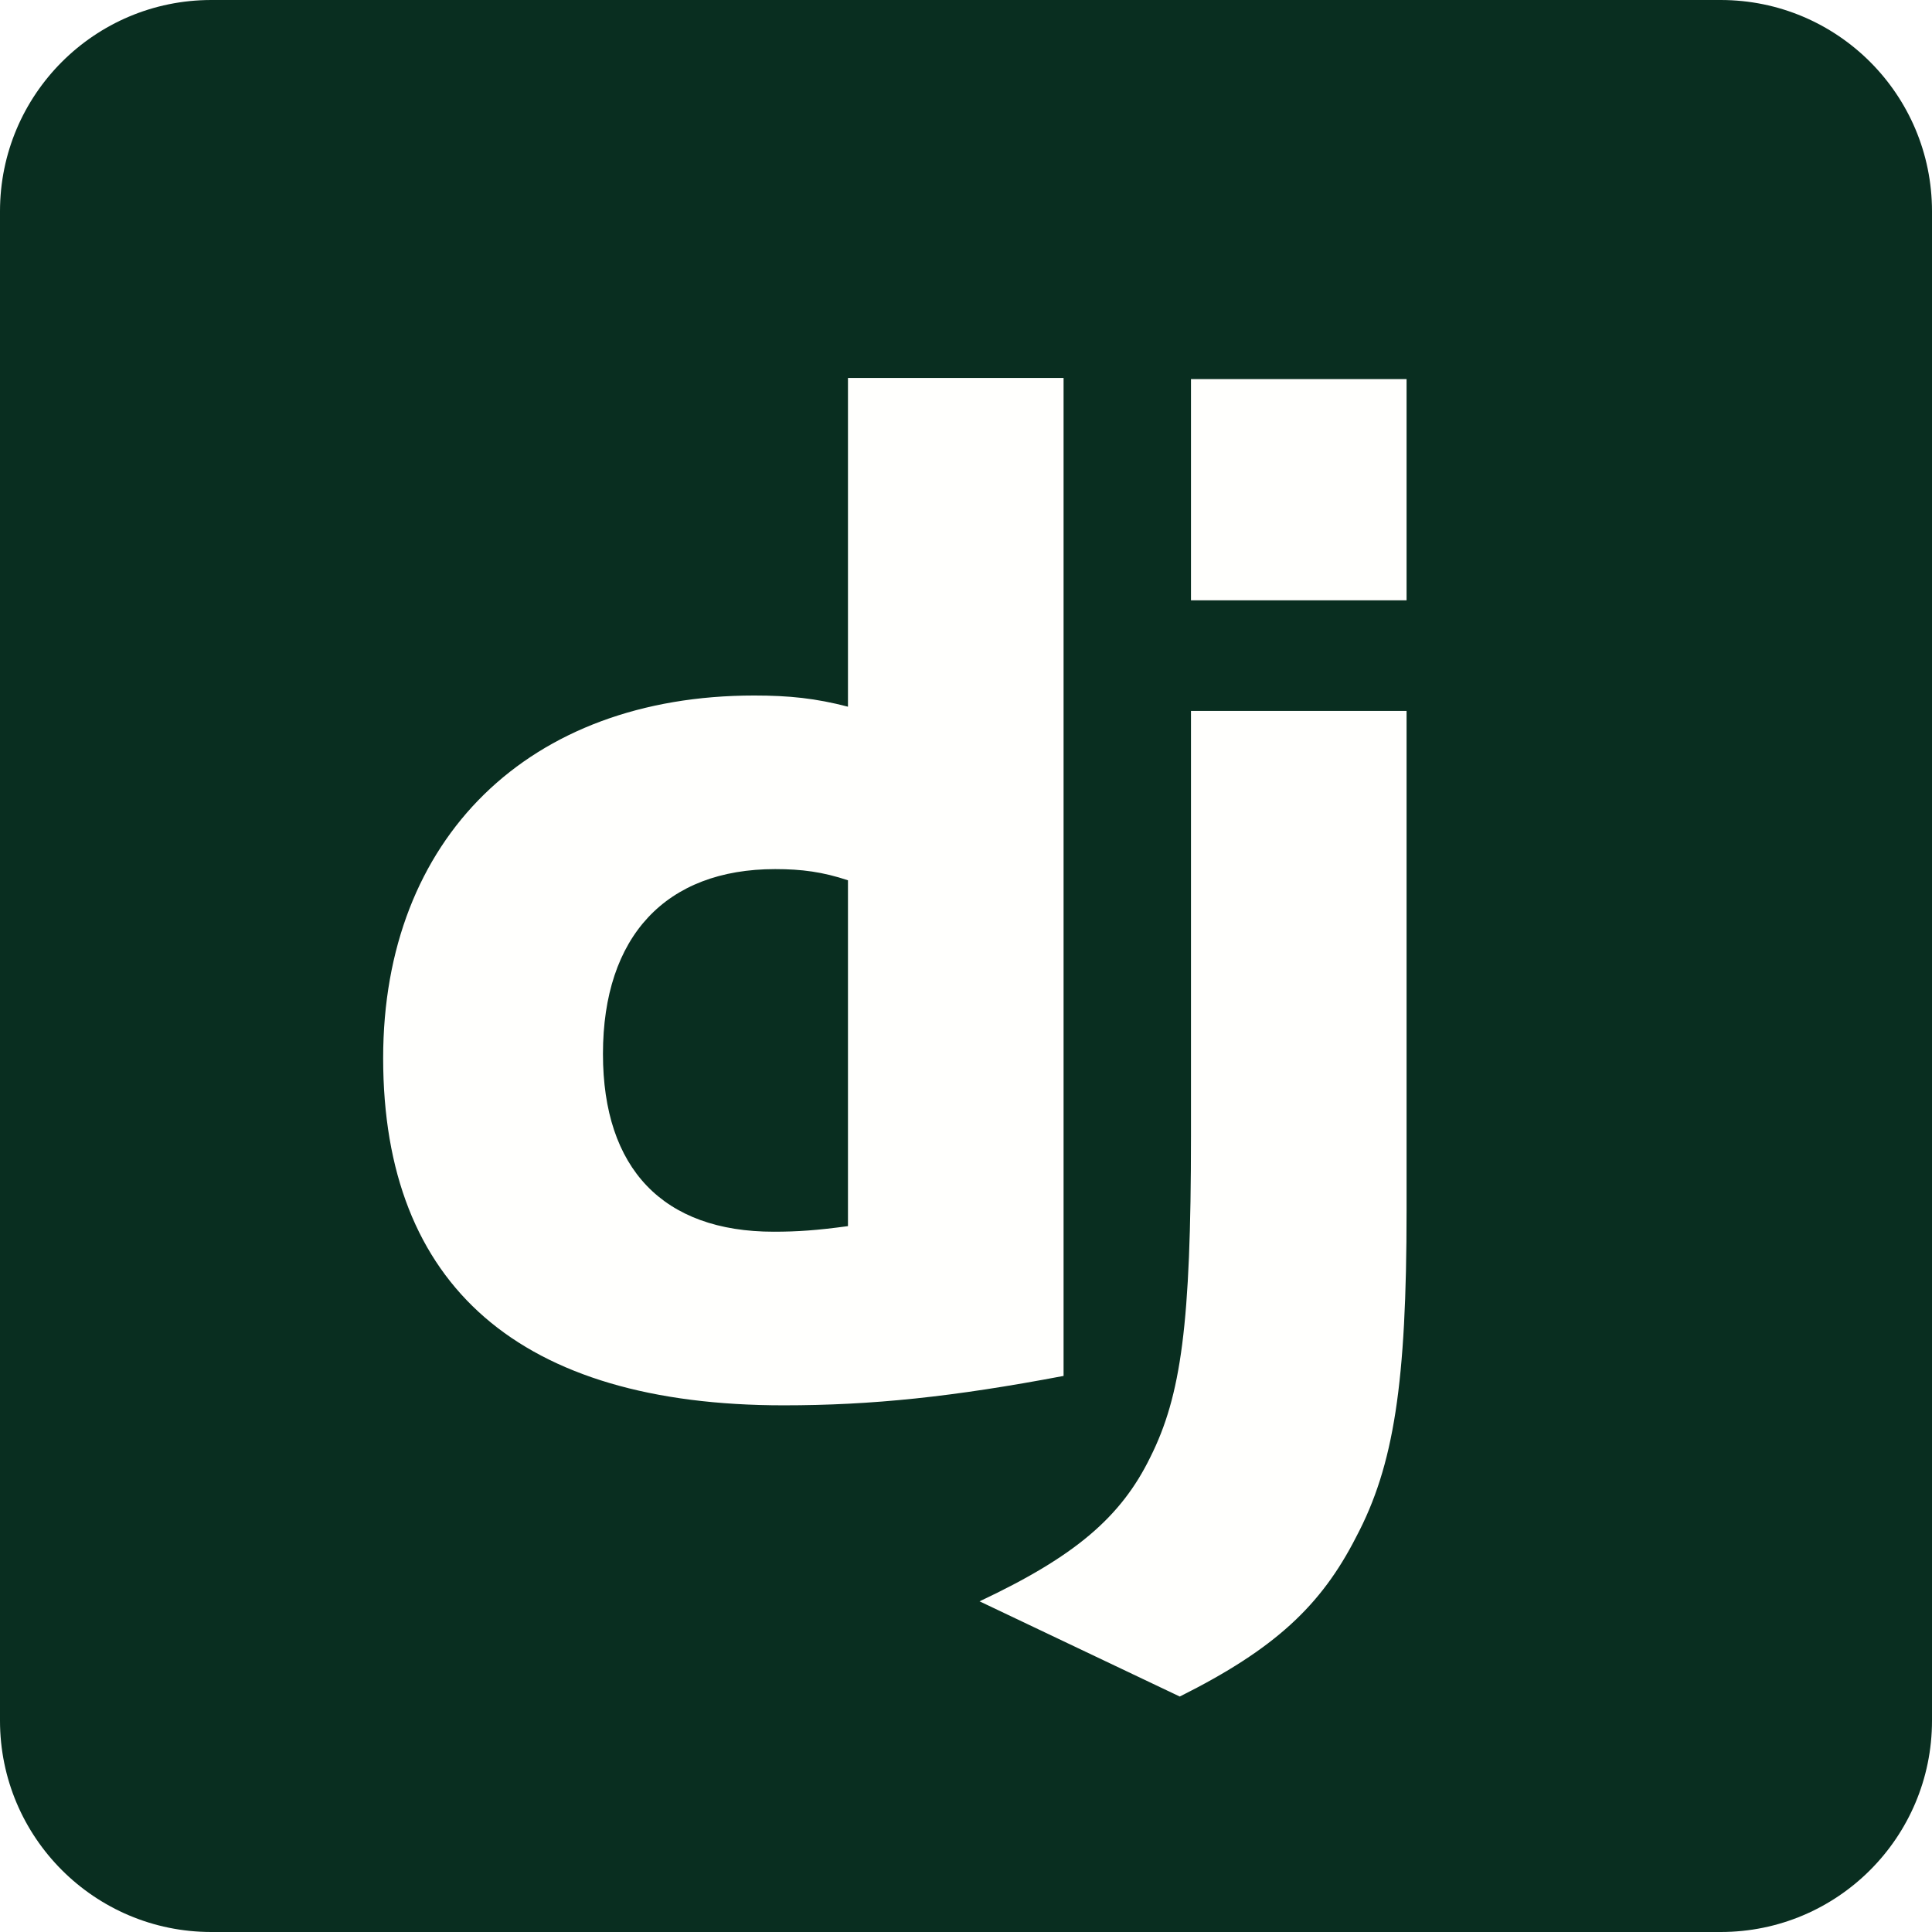
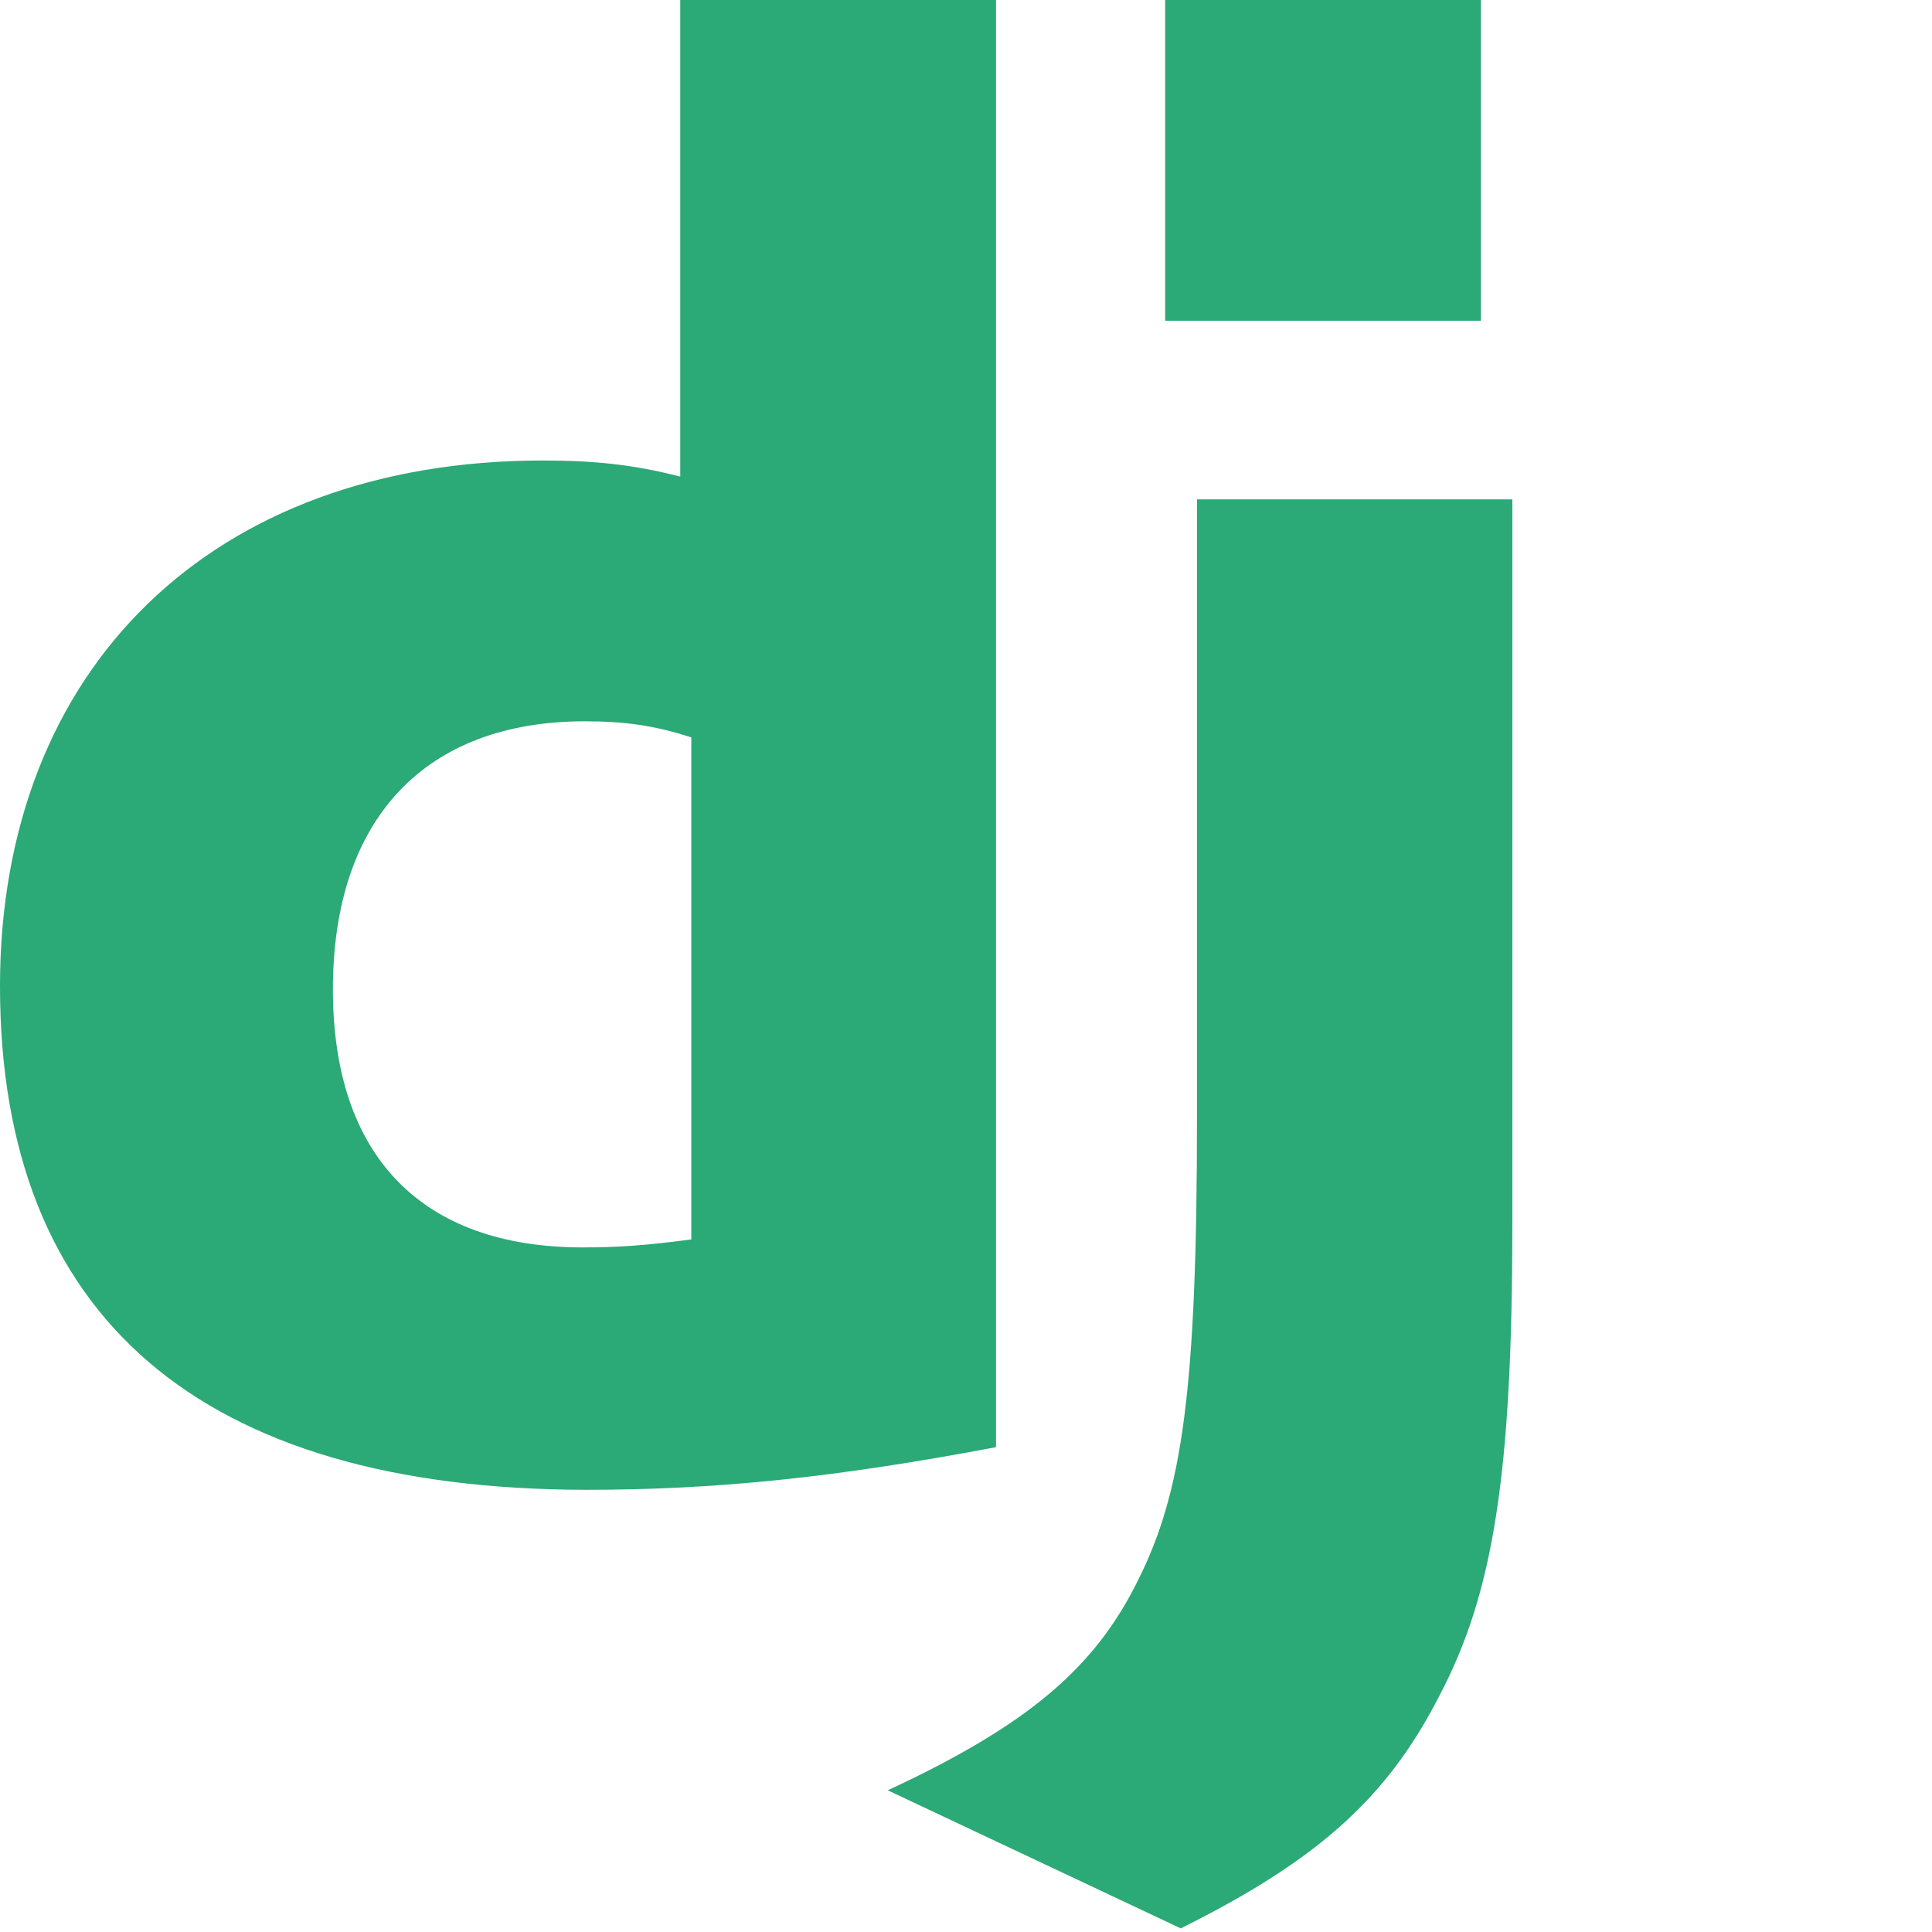
- <svg xmlns="http://www.w3.org/2000/svg" width="256" height="256" viewBox="0 0 256 256" fill="none">
-   <path d="M228 0H28C12.536 0 0 12.536 0 28V228C0 243.464 12.536 256 28 256H228C243.464 256 256 243.464 256 228V28C256 12.536 243.464 0 228 0Z" fill="#092E20" />
-   <path d="M186.378 94.198V160.425C186.378 183.244 184.708 194.188 179.7 203.65C175.061 212.742 168.939 218.491 156.325 224.799L129.796 212.184C142.411 206.248 148.532 201.055 152.428 193.075C156.51 184.913 157.81 175.452 157.81 150.593V94.198H186.378ZM140.929 50.079V182.317C126.274 185.1 115.514 186.213 103.827 186.213C68.95 186.213 50.77 170.445 50.77 140.205C50.77 111.08 70.064 92.159 99.93 92.159C104.568 92.159 108.092 92.528 112.36 93.641V50.079H140.929ZM102.714 115.161C88.244 115.161 79.895 124.066 79.895 139.648C79.895 154.861 87.873 163.209 102.529 163.209C105.681 163.209 108.279 163.023 112.36 162.468V116.643C109.021 115.532 106.239 115.161 102.714 115.161ZM186.378 50.231V79.542H157.81V50.231H186.378Z" fill="#FFFFFD" />
+ <svg xmlns="http://www.w3.org/2000/svg" width="50" height="50" viewBox="0 0 256 326" preserveAspectRatio="xMinYMin meet">
+   <g fill="#2BA977">
+     <path d="M114.784 0h53.278v244.191c-27.29 5.162-47.38 7.193-69.117 7.193C33.873 251.316 0 222.245 0 166.412c0-53.795 35.93-88.708 91.608-88.708 8.64 0 15.222.68 23.176 2.717V0zm1.867 124.427c-6.24-2.038-11.382-2.717-17.965-2.717-26.947 0-42.512 16.437-42.512 45.243 0 28.046 14.88 43.532 42.17 43.532 5.896 0 10.696-.332 18.307-1.351v-84.707z" />
+     <path d="M255.187 84.26v122.263c0 42.105-3.154 62.353-12.411 79.81-8.64 16.783-20.022 27.366-43.541 39.055l-49.438-23.297c23.519-10.93 34.901-20.588 42.17-35.327 7.61-15.072 10.01-32.529 10.01-78.445V84.261h53.21zM196.608 0h53.278v54.135h-53.278V0z" />
+   </g>
</svg>
